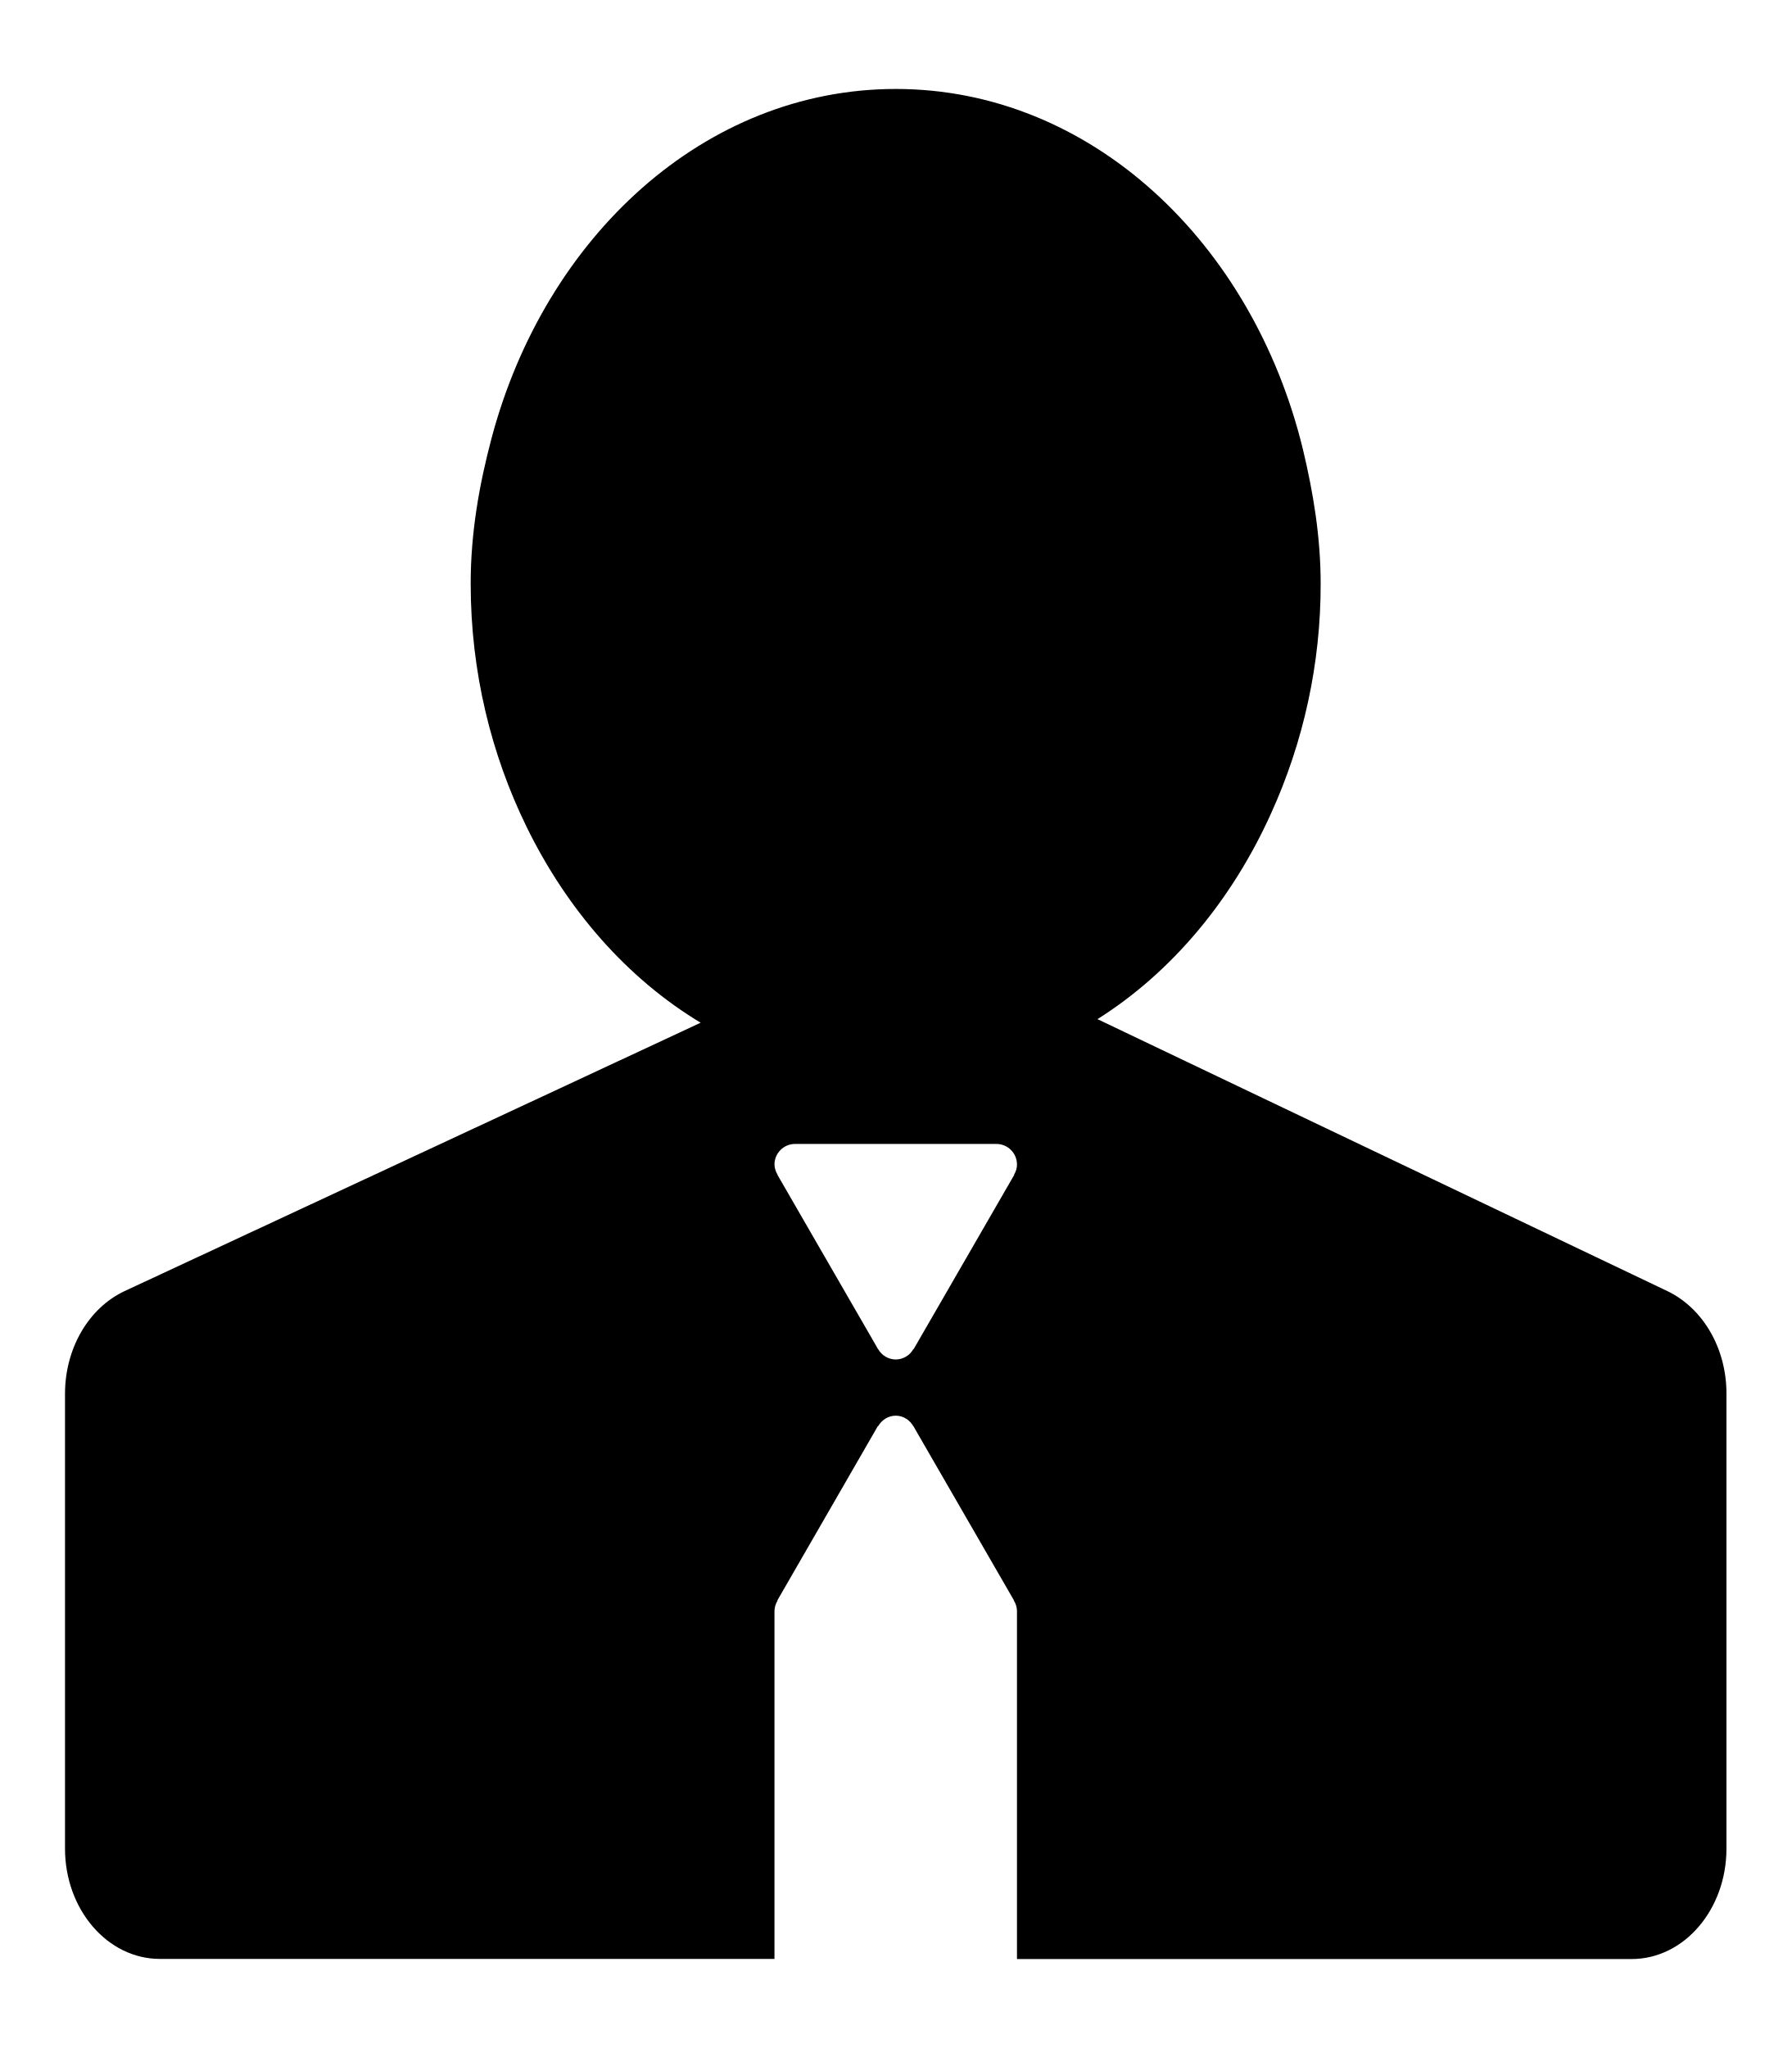
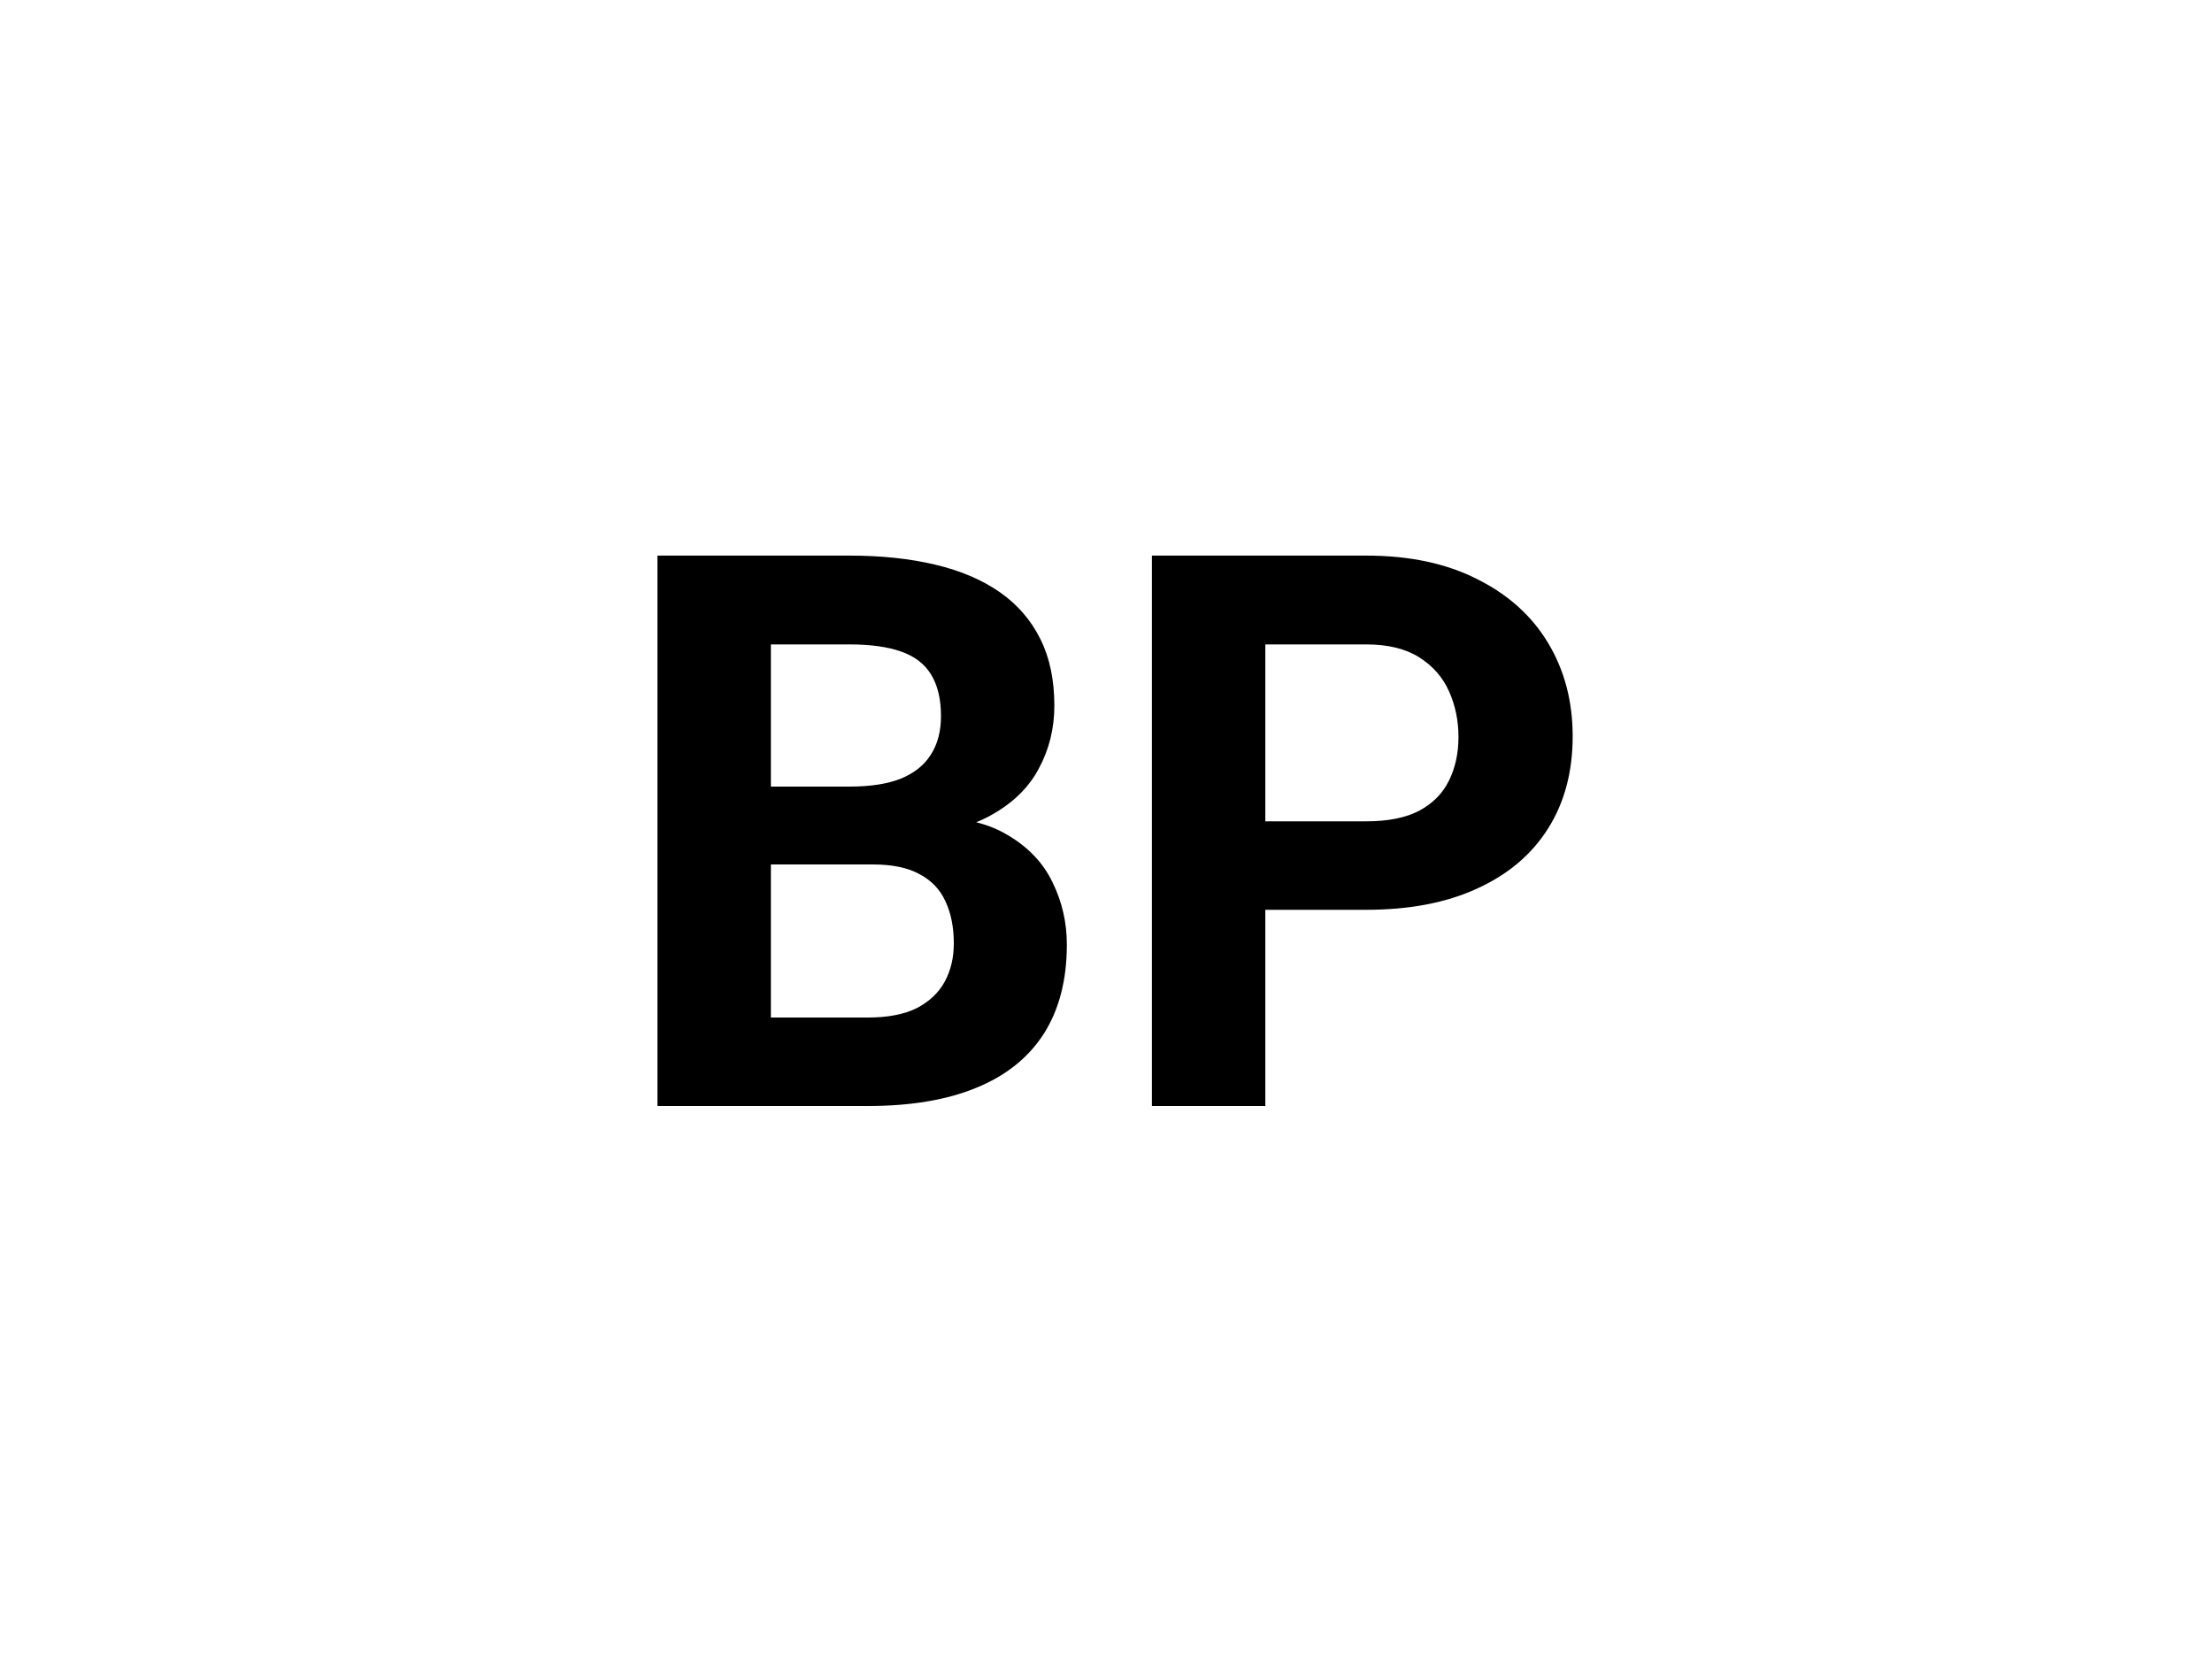
- <svg xmlns="http://www.w3.org/2000/svg" width="14" height="16" viewBox="0 0 14 16" fill="none">
-   <path d="M13.032 10.088L9.9 8.594L8.576 7.962C9.154 7.598 9.624 7.036 9.931 6.358C10.188 5.794 10.321 5.18 10.32 4.56C10.32 4.195 10.262 3.848 10.182 3.513C9.788 1.891 8.521 0.695 7 0.695C5.507 0.695 4.26 1.848 3.841 3.424C3.745 3.786 3.678 4.162 3.678 4.56C3.678 5.252 3.84 5.897 4.114 6.458C4.432 7.109 4.902 7.645 5.475 7.99L4.207 8.581L0.973 10.087C0.692 10.219 0.508 10.535 0.508 10.889V14.442C0.508 14.918 0.84 15.304 1.249 15.304H6.052V12.584C6.053 12.556 6.061 12.529 6.076 12.505L6.074 12.504L6.86 11.141L6.862 11.142C6.89 11.094 6.94 11.06 7 11.06C7.059 11.06 7.109 11.094 7.137 11.142L7.138 11.142L7.145 11.154L7.148 11.16L7.924 12.504L7.923 12.505C7.938 12.529 7.946 12.556 7.947 12.584V15.305H12.75C13.159 15.305 13.491 14.919 13.491 14.442V10.889C13.492 10.537 13.31 10.223 13.032 10.088ZM7.924 9.177L7.926 9.178L7.139 10.541L7.137 10.54C7.123 10.564 7.104 10.585 7.079 10.599C7.055 10.613 7.028 10.621 7 10.621C6.972 10.621 6.944 10.613 6.92 10.599C6.896 10.585 6.876 10.564 6.862 10.54L6.861 10.54L6.853 10.526L6.851 10.522L6.075 9.178L6.076 9.177C6.061 9.153 6.053 9.126 6.052 9.098C6.052 9.009 6.124 8.937 6.213 8.937H7.786C7.875 8.937 7.947 9.009 7.947 9.098C7.947 9.126 7.939 9.153 7.924 9.177Z" fill="currentColor" />
+ <svg xmlns="http://www.w3.org/2000/svg" width="40" height="30" viewBox="0 0 40 30" fill="none">
+   <path d="M15.785 15.632H13.229L13.215 14.224H15.361C15.74 14.224 16.049 14.176 16.291 14.08C16.533 13.98 16.713 13.836 16.831 13.649C16.954 13.458 17.016 13.226 17.016 12.952C17.016 12.642 16.956 12.392 16.838 12.2C16.724 12.009 16.544 11.87 16.298 11.783C16.056 11.697 15.744 11.653 15.361 11.653H13.94V20H11.889V10.047H15.361C15.94 10.047 16.457 10.102 16.913 10.211C17.373 10.32 17.763 10.487 18.082 10.71C18.401 10.933 18.645 11.216 18.814 11.558C18.982 11.895 19.066 12.296 19.066 12.761C19.066 13.171 18.973 13.549 18.786 13.896C18.604 14.242 18.314 14.524 17.918 14.743C17.526 14.962 17.013 15.083 16.38 15.105L15.785 15.632ZM15.696 20H12.668L13.468 18.4H15.696C16.056 18.4 16.35 18.343 16.578 18.23C16.806 18.111 16.975 17.951 17.084 17.751C17.193 17.55 17.248 17.32 17.248 17.061C17.248 16.769 17.198 16.516 17.098 16.302C17.002 16.088 16.847 15.924 16.633 15.81C16.419 15.691 16.136 15.632 15.785 15.632H13.81L13.823 14.224H16.284L16.756 14.777C17.362 14.768 17.85 14.875 18.219 15.099C18.592 15.317 18.864 15.602 19.032 15.953C19.205 16.304 19.292 16.68 19.292 17.081C19.292 17.719 19.153 18.257 18.875 18.694C18.597 19.127 18.189 19.453 17.651 19.672C17.118 19.891 16.466 20 15.696 20ZM24.706 16.452H22.17V14.852H24.706C25.098 14.852 25.417 14.789 25.663 14.661C25.909 14.529 26.089 14.347 26.203 14.114C26.317 13.882 26.374 13.62 26.374 13.328C26.374 13.032 26.317 12.756 26.203 12.501C26.089 12.246 25.909 12.041 25.663 11.886C25.417 11.731 25.098 11.653 24.706 11.653H22.881V20H20.83V10.047H24.706C25.485 10.047 26.153 10.188 26.709 10.471C27.27 10.749 27.698 11.134 27.994 11.626C28.29 12.118 28.439 12.681 28.439 13.315C28.439 13.957 28.29 14.513 27.994 14.982C27.698 15.452 27.27 15.814 26.709 16.069C26.153 16.325 25.485 16.452 24.706 16.452Z" fill="currentColor" />
</svg>
